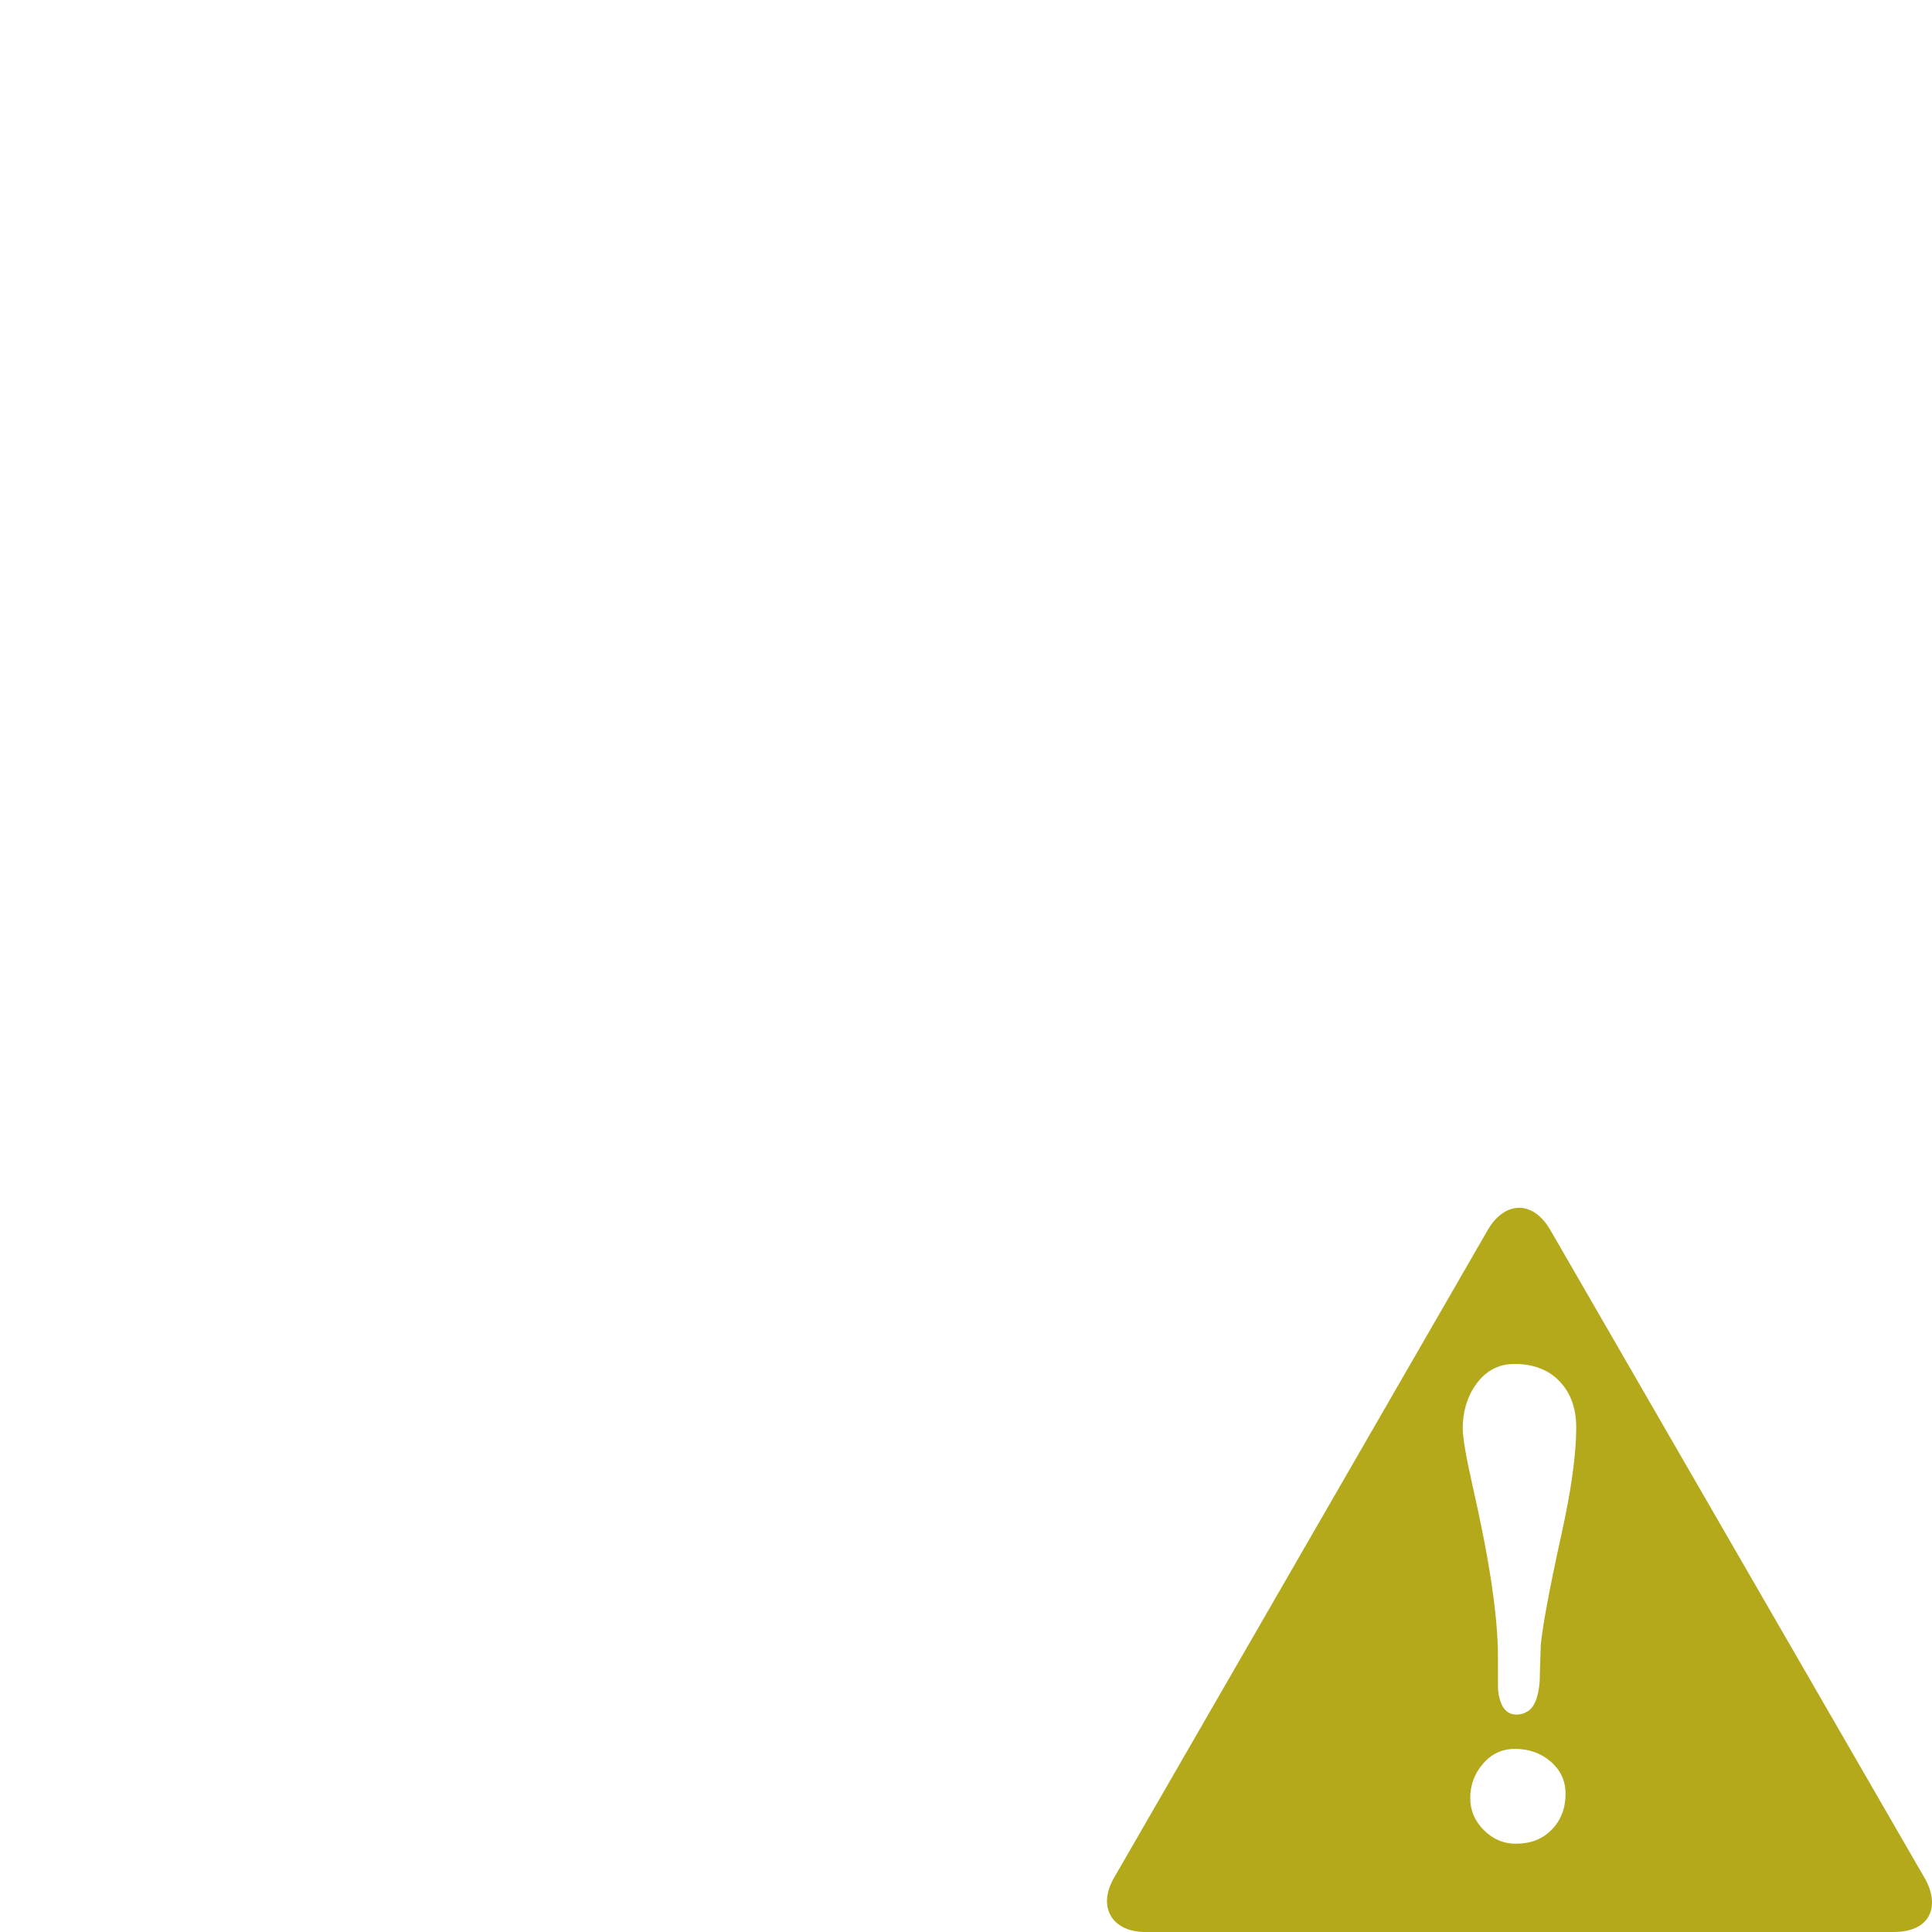
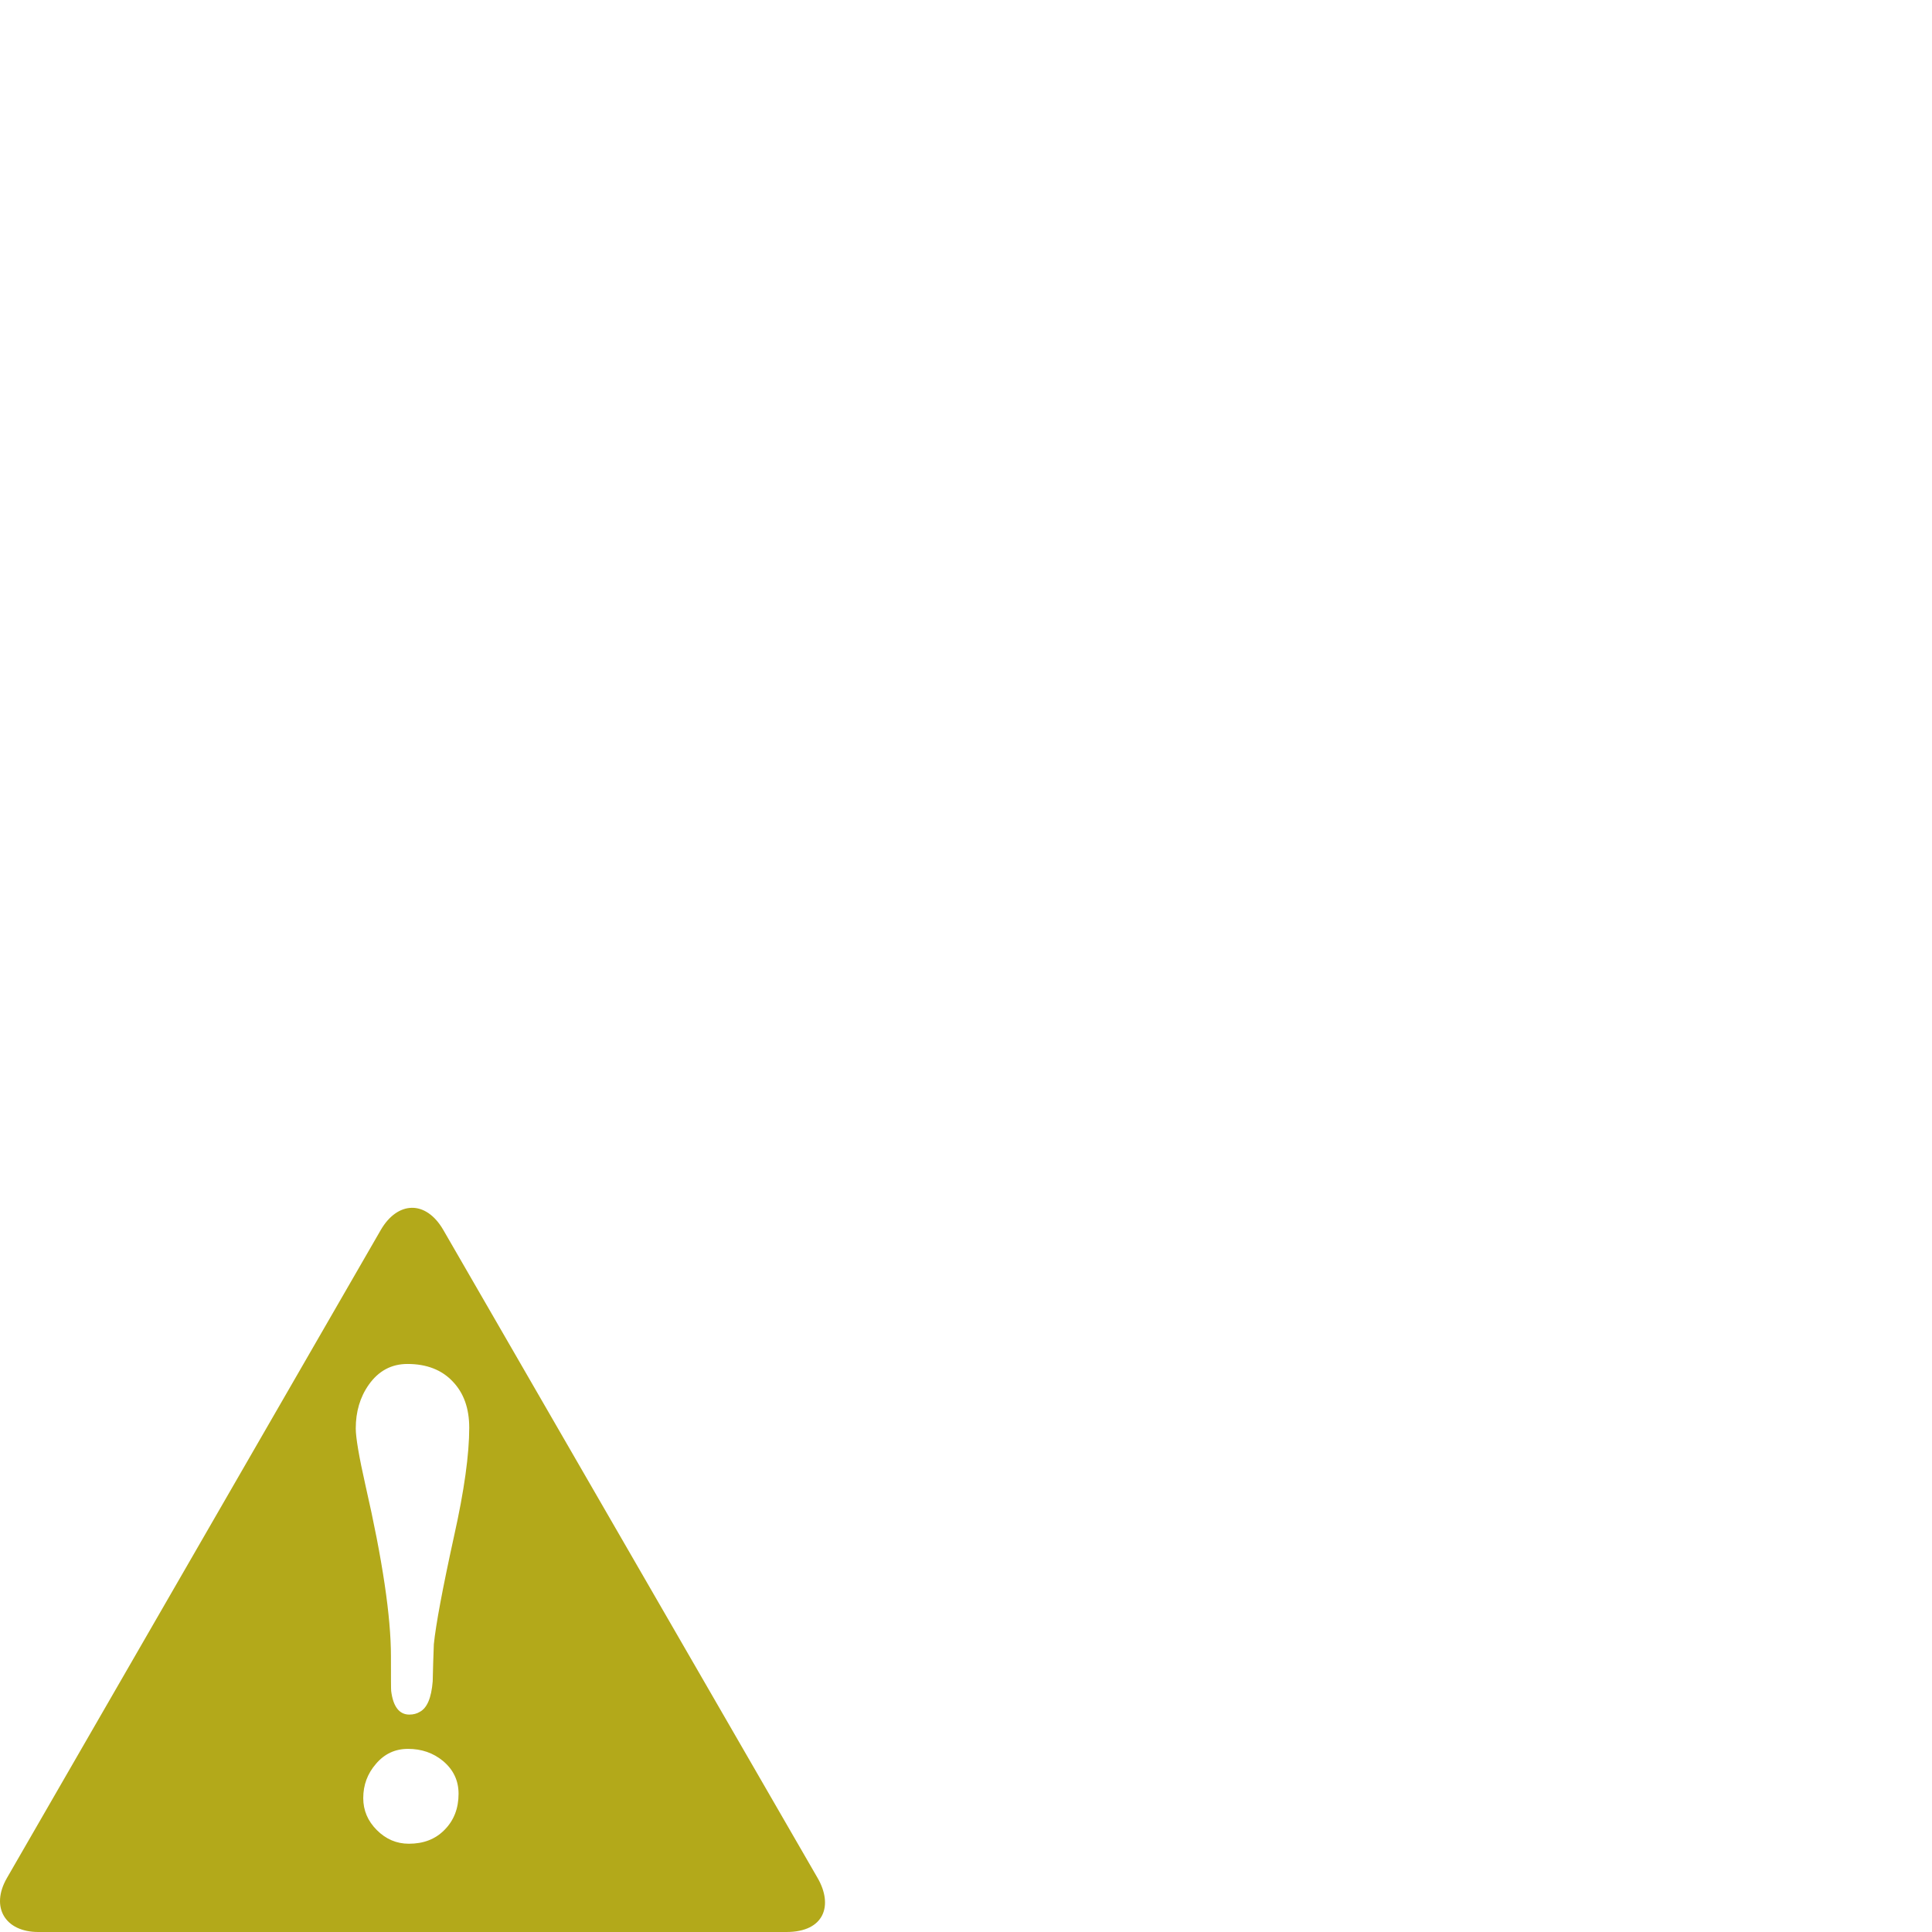
- <svg xmlns="http://www.w3.org/2000/svg" width="128" height="128" version="1.1">
-   <path id="shape" d="m 100.61,80.021 c -0.75,0.016 -1.495,0.521 -2.045,1.474 l -24.764,42.927 C 72.686,126.354 73.684,128 75.876,128 l 49.573,0 c 2.513,0 3.105,-1.77 2.06,-3.579 L 102.715,81.494 c -0.588,-1.018 -1.355,-1.49 -2.105,-1.474 z m -0.271,10.345 c 1.269,3.1e-5 2.271,0.393 2.992,1.158 0.736,0.765 1.098,1.783 1.098,3.067 -10e-6,1.76 -0.329,4.158 -1.007,7.187 -0.765,3.491 -1.208,5.873 -1.338,7.157 -0.029,0.808 -0.061,1.629 -0.075,2.451 -0.087,1.096 -0.367,1.77 -0.857,2.03 -0.188,0.115 -0.418,0.18 -0.692,0.18 -0.664,10e-6 -1.073,-0.525 -1.203,-1.564 -0.014,-0.101 -0.015,-0.872 -0.015,-2.3 -1e-5,-2.625 -0.559,-6.388 -1.684,-11.307 -0.433,-1.919 -0.647,-3.183 -0.647,-3.789 0,-1.096 0.28,-2.065 0.857,-2.887 0.649,-0.923 1.504,-1.383 2.571,-1.383 z m 0.03,25.501 c 0.894,0 1.666,0.263 2.316,0.797 0.692,0.577 1.037,1.3 1.037,2.18 -1e-5,0.967 -0.312,1.77 -0.932,2.391 -0.606,0.62 -1.394,0.917 -2.361,0.917 -0.808,0 -1.514,-0.296 -2.12,-0.902 -0.606,-0.606 -0.902,-1.312 -0.902,-2.12 0,-0.866 0.279,-1.621 0.842,-2.27 0.563,-0.664 1.269,-0.992 2.12,-0.992 z" style="fill:#b3a91a;fill-opacity:1;stroke:none" />
+ <svg xmlns="http://www.w3.org/2000/svg" id="svg9" version="1.1" height="128" width="128">
+   <defs id="defs13" />
+   <path style="fill:#b3a91a;fill-opacity:1;stroke:none" d="m 27.269,80.021 c -0.75,0.016 -1.495,0.521 -2.045,1.474 L 0.46,124.421 C -0.655,126.354 0.343,128 2.535,128 H 52.108 c 2.513,0 3.105,-1.77 2.06,-3.579 L 29.374,81.494 c -0.588,-1.018 -1.355,-1.49 -2.105,-1.474 z m -0.271,10.345 c 1.269,3.1e-5 2.271,0.393 2.992,1.158 0.736,0.765 1.098,1.783 1.098,3.067 -10e-6,1.76 -0.329,4.158 -1.007,7.187 -0.765,3.491 -1.208,5.873 -1.338,7.157 -0.029,0.808 -0.061,1.629 -0.075,2.451 -0.087,1.096 -0.367,1.77 -0.857,2.03 -0.188,0.115 -0.418,0.18 -0.692,0.18 -0.664,10e-6 -1.073,-0.525 -1.203,-1.564 -0.014,-0.101 -0.015,-0.872 -0.015,-2.3 -10e-6,-2.625 -0.559,-6.388 -1.684,-11.307 -0.433,-1.919 -0.647,-3.183 -0.647,-3.789 0,-1.096 0.28,-2.065 0.857,-2.887 0.649,-0.923 1.504,-1.383 2.571,-1.383 z m 0.03,25.501 c 0.894,0 1.666,0.263 2.316,0.797 0.692,0.577 1.037,1.3 1.037,2.18 -10e-6,0.967 -0.312,1.77 -0.932,2.391 -0.606,0.62 -1.394,0.917 -2.361,0.917 -0.808,0 -1.514,-0.296 -2.12,-0.902 -0.606,-0.606 -0.902,-1.312 -0.902,-2.12 0,-0.866 0.279,-1.621 0.842,-2.27 0.563,-0.664 1.269,-0.992 2.12,-0.992 z" id="shape" />
</svg>
